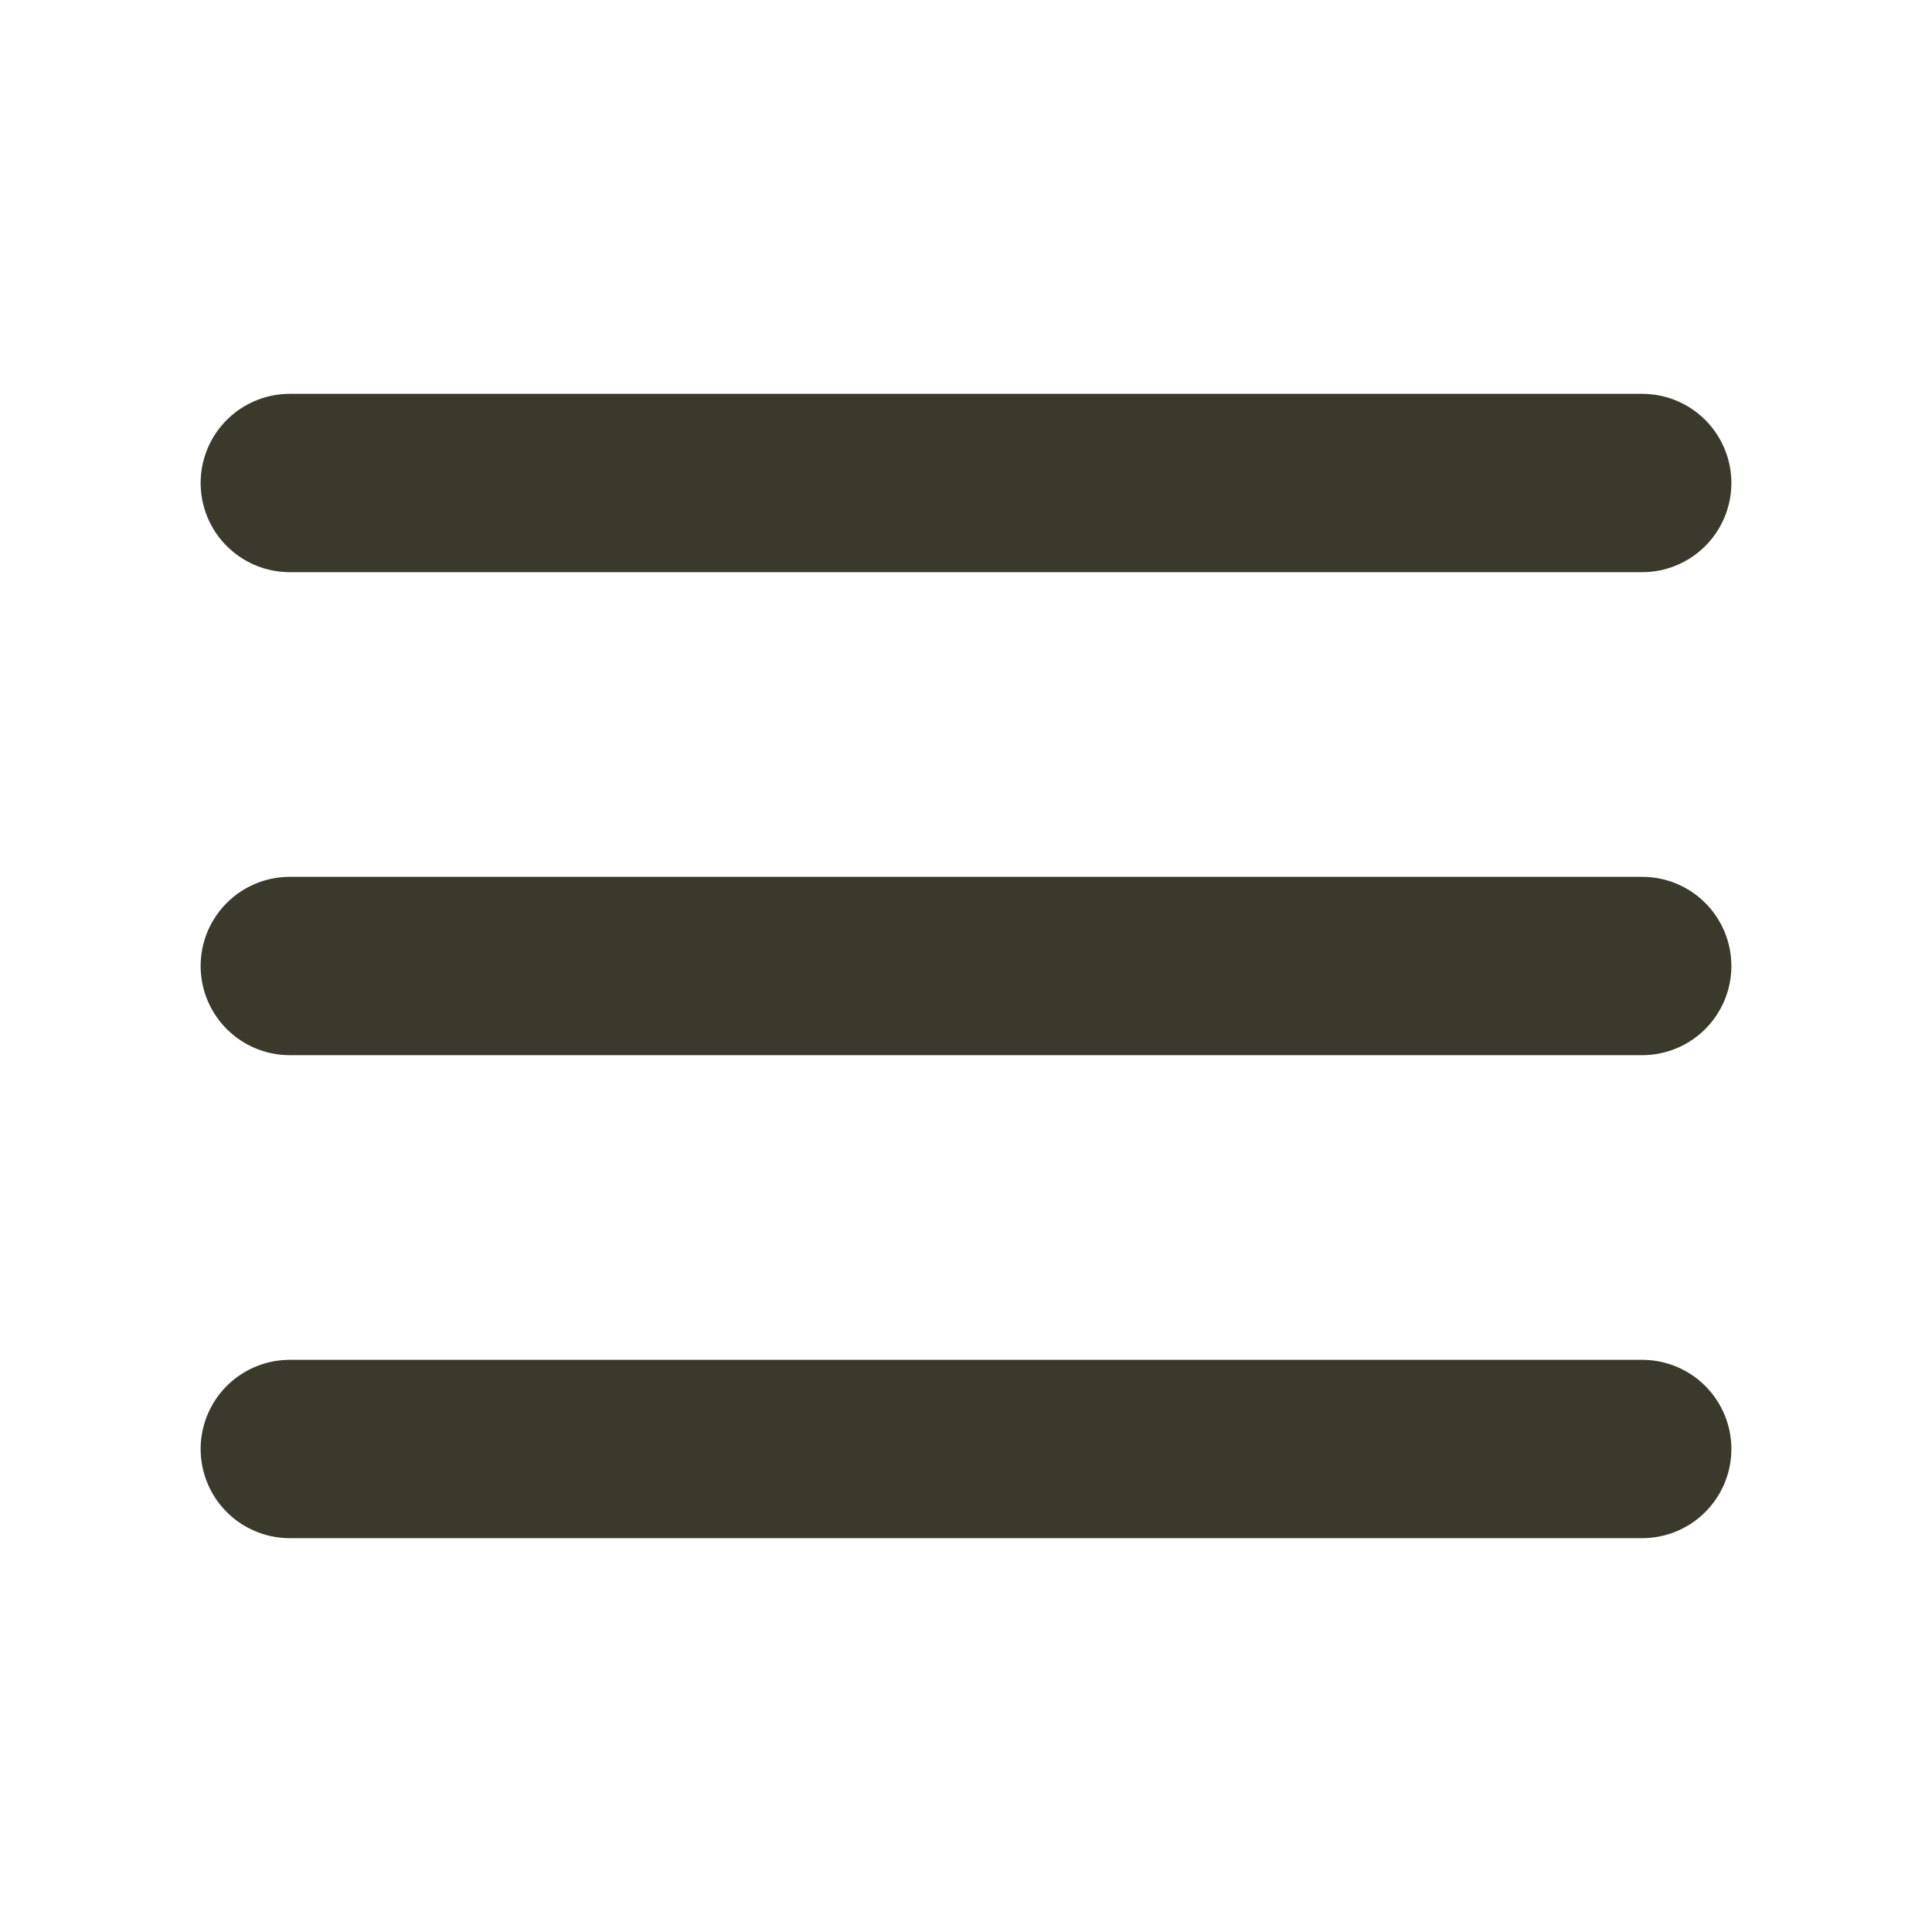
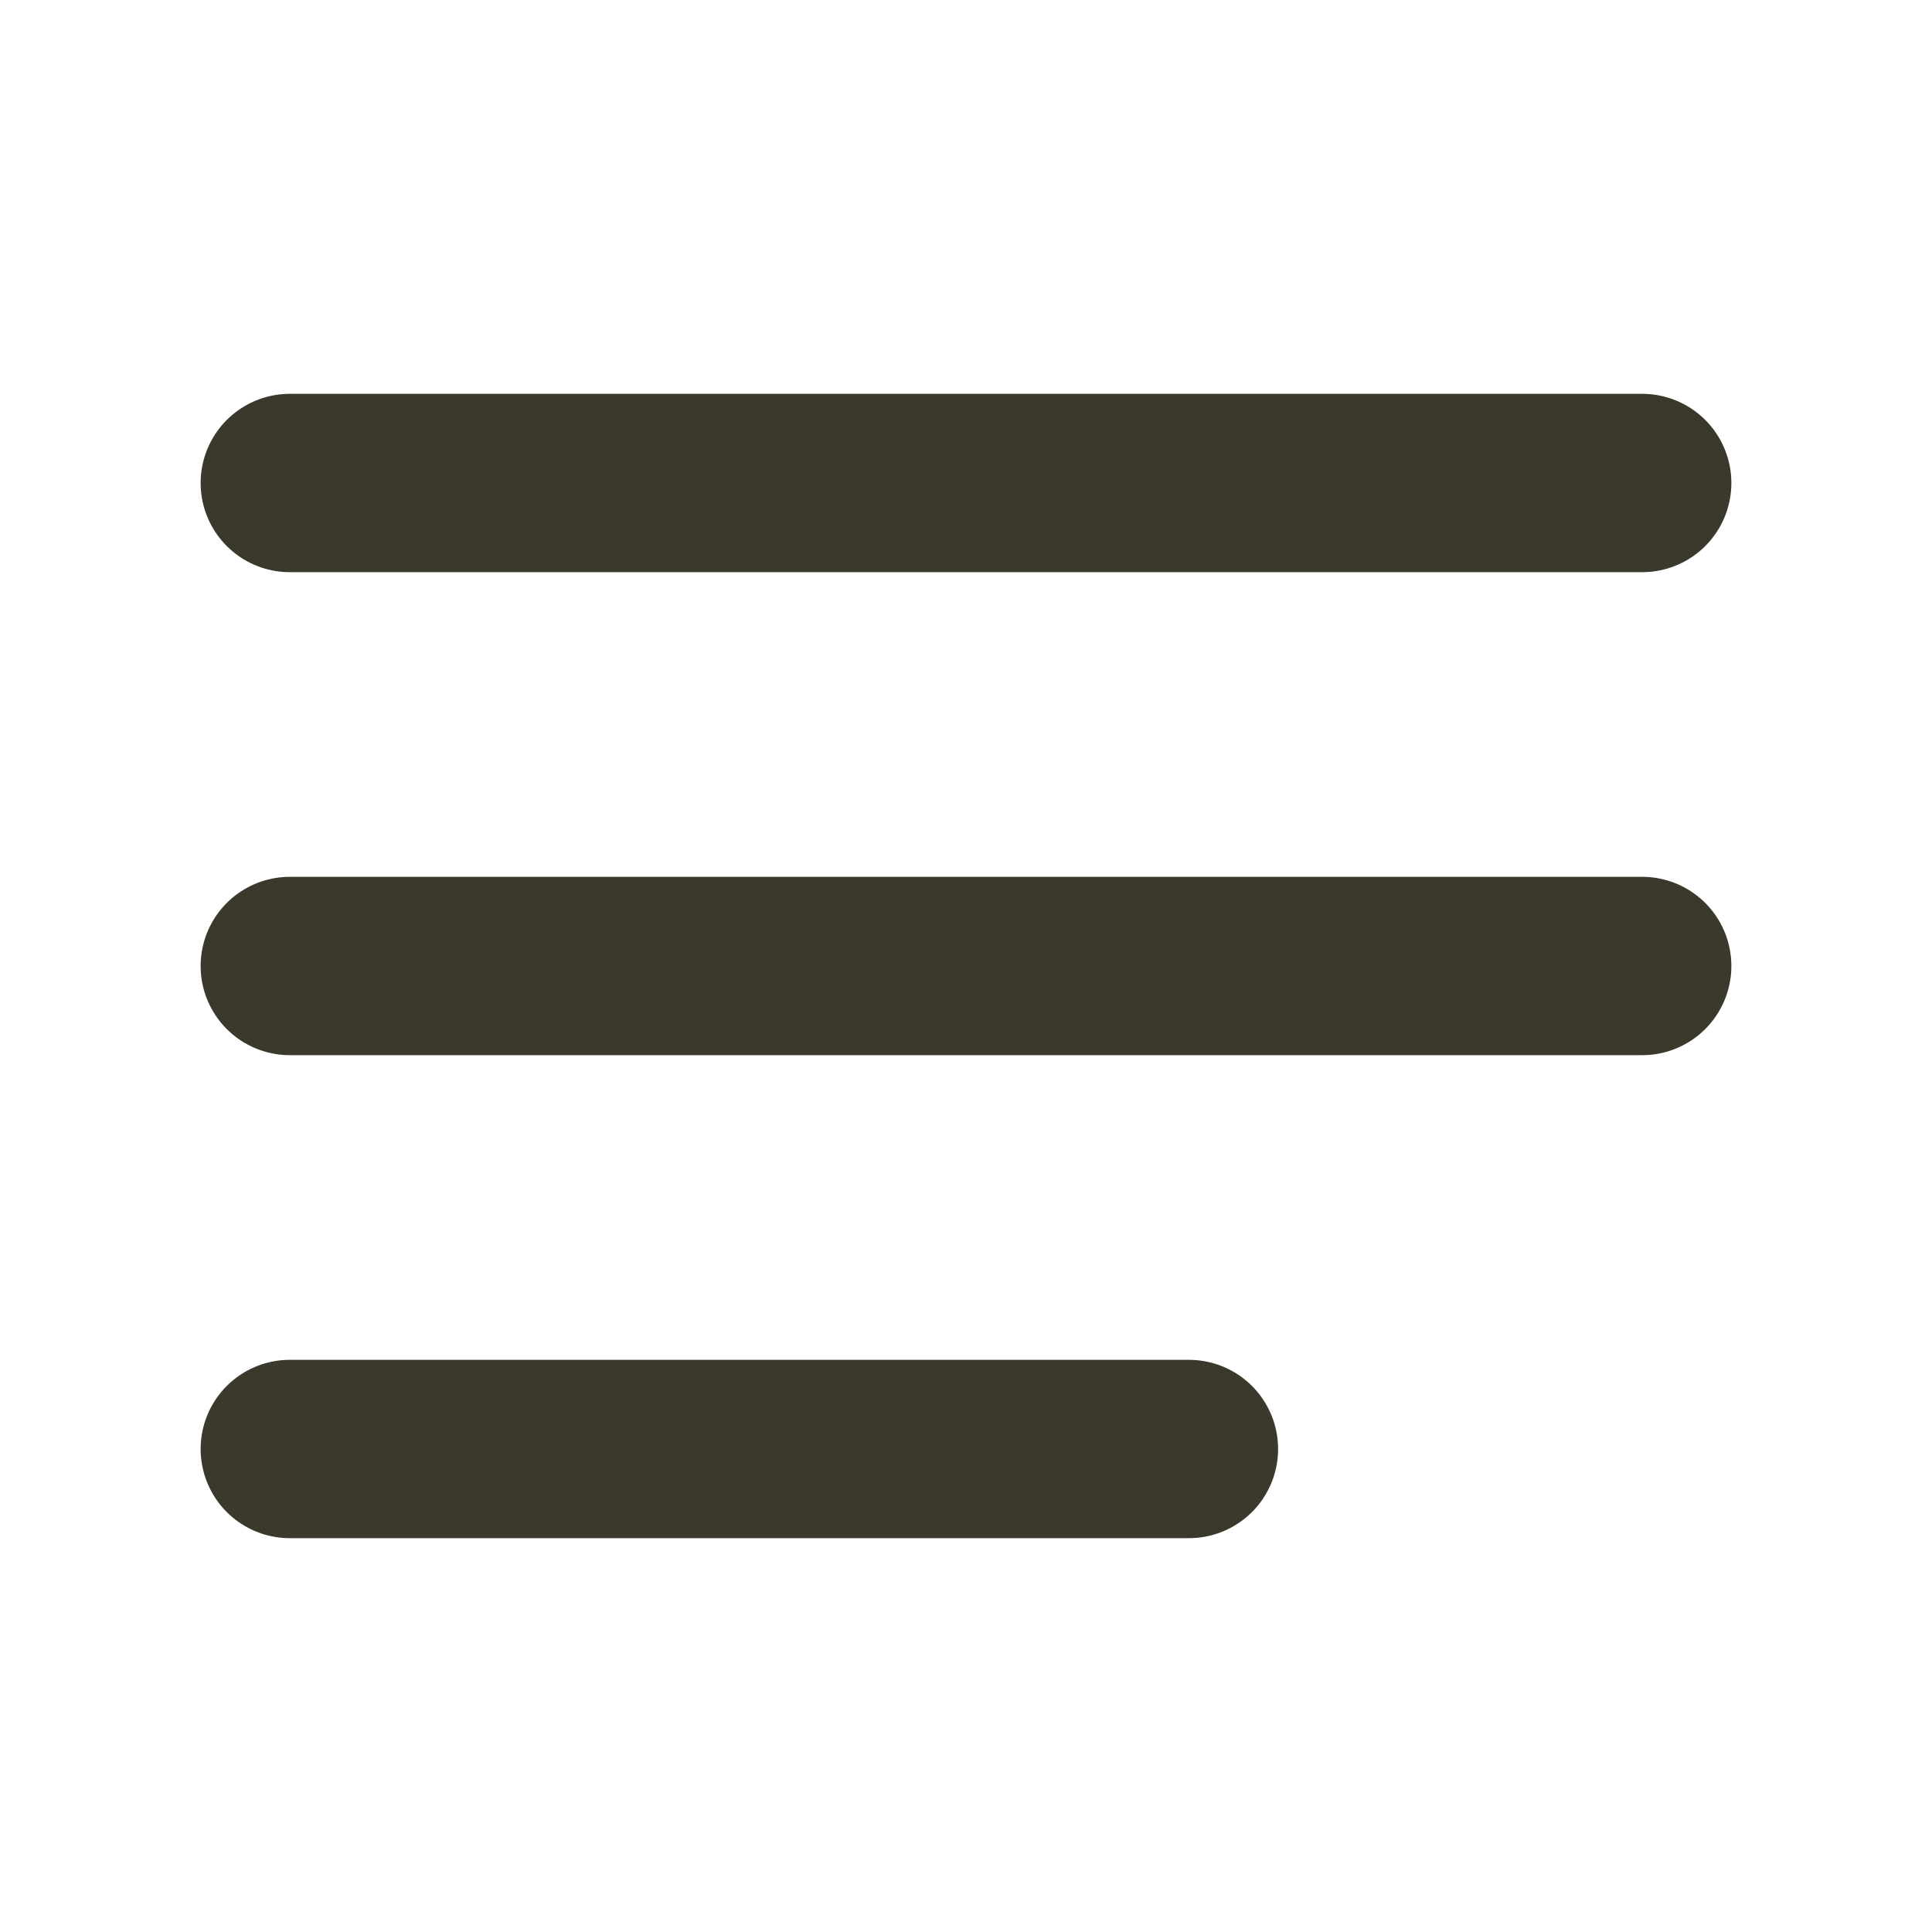
<svg xmlns="http://www.w3.org/2000/svg" width="26" height="26" viewBox="0 0 26 26" fill="none">
-   <path d="M3.9 19.5H22.1M3.9 13H22.1M3.9 6.5H22.1" stroke="#3B392C" stroke-width="2.4" stroke-linecap="round" stroke-linejoin="round" />
+   <path d="M3.9 19.5H16M3.9 13H22.1M3.9 6.5H22.1" stroke="#3B392C" stroke-width="2.4" stroke-linecap="round" stroke-linejoin="round" />
</svg>
